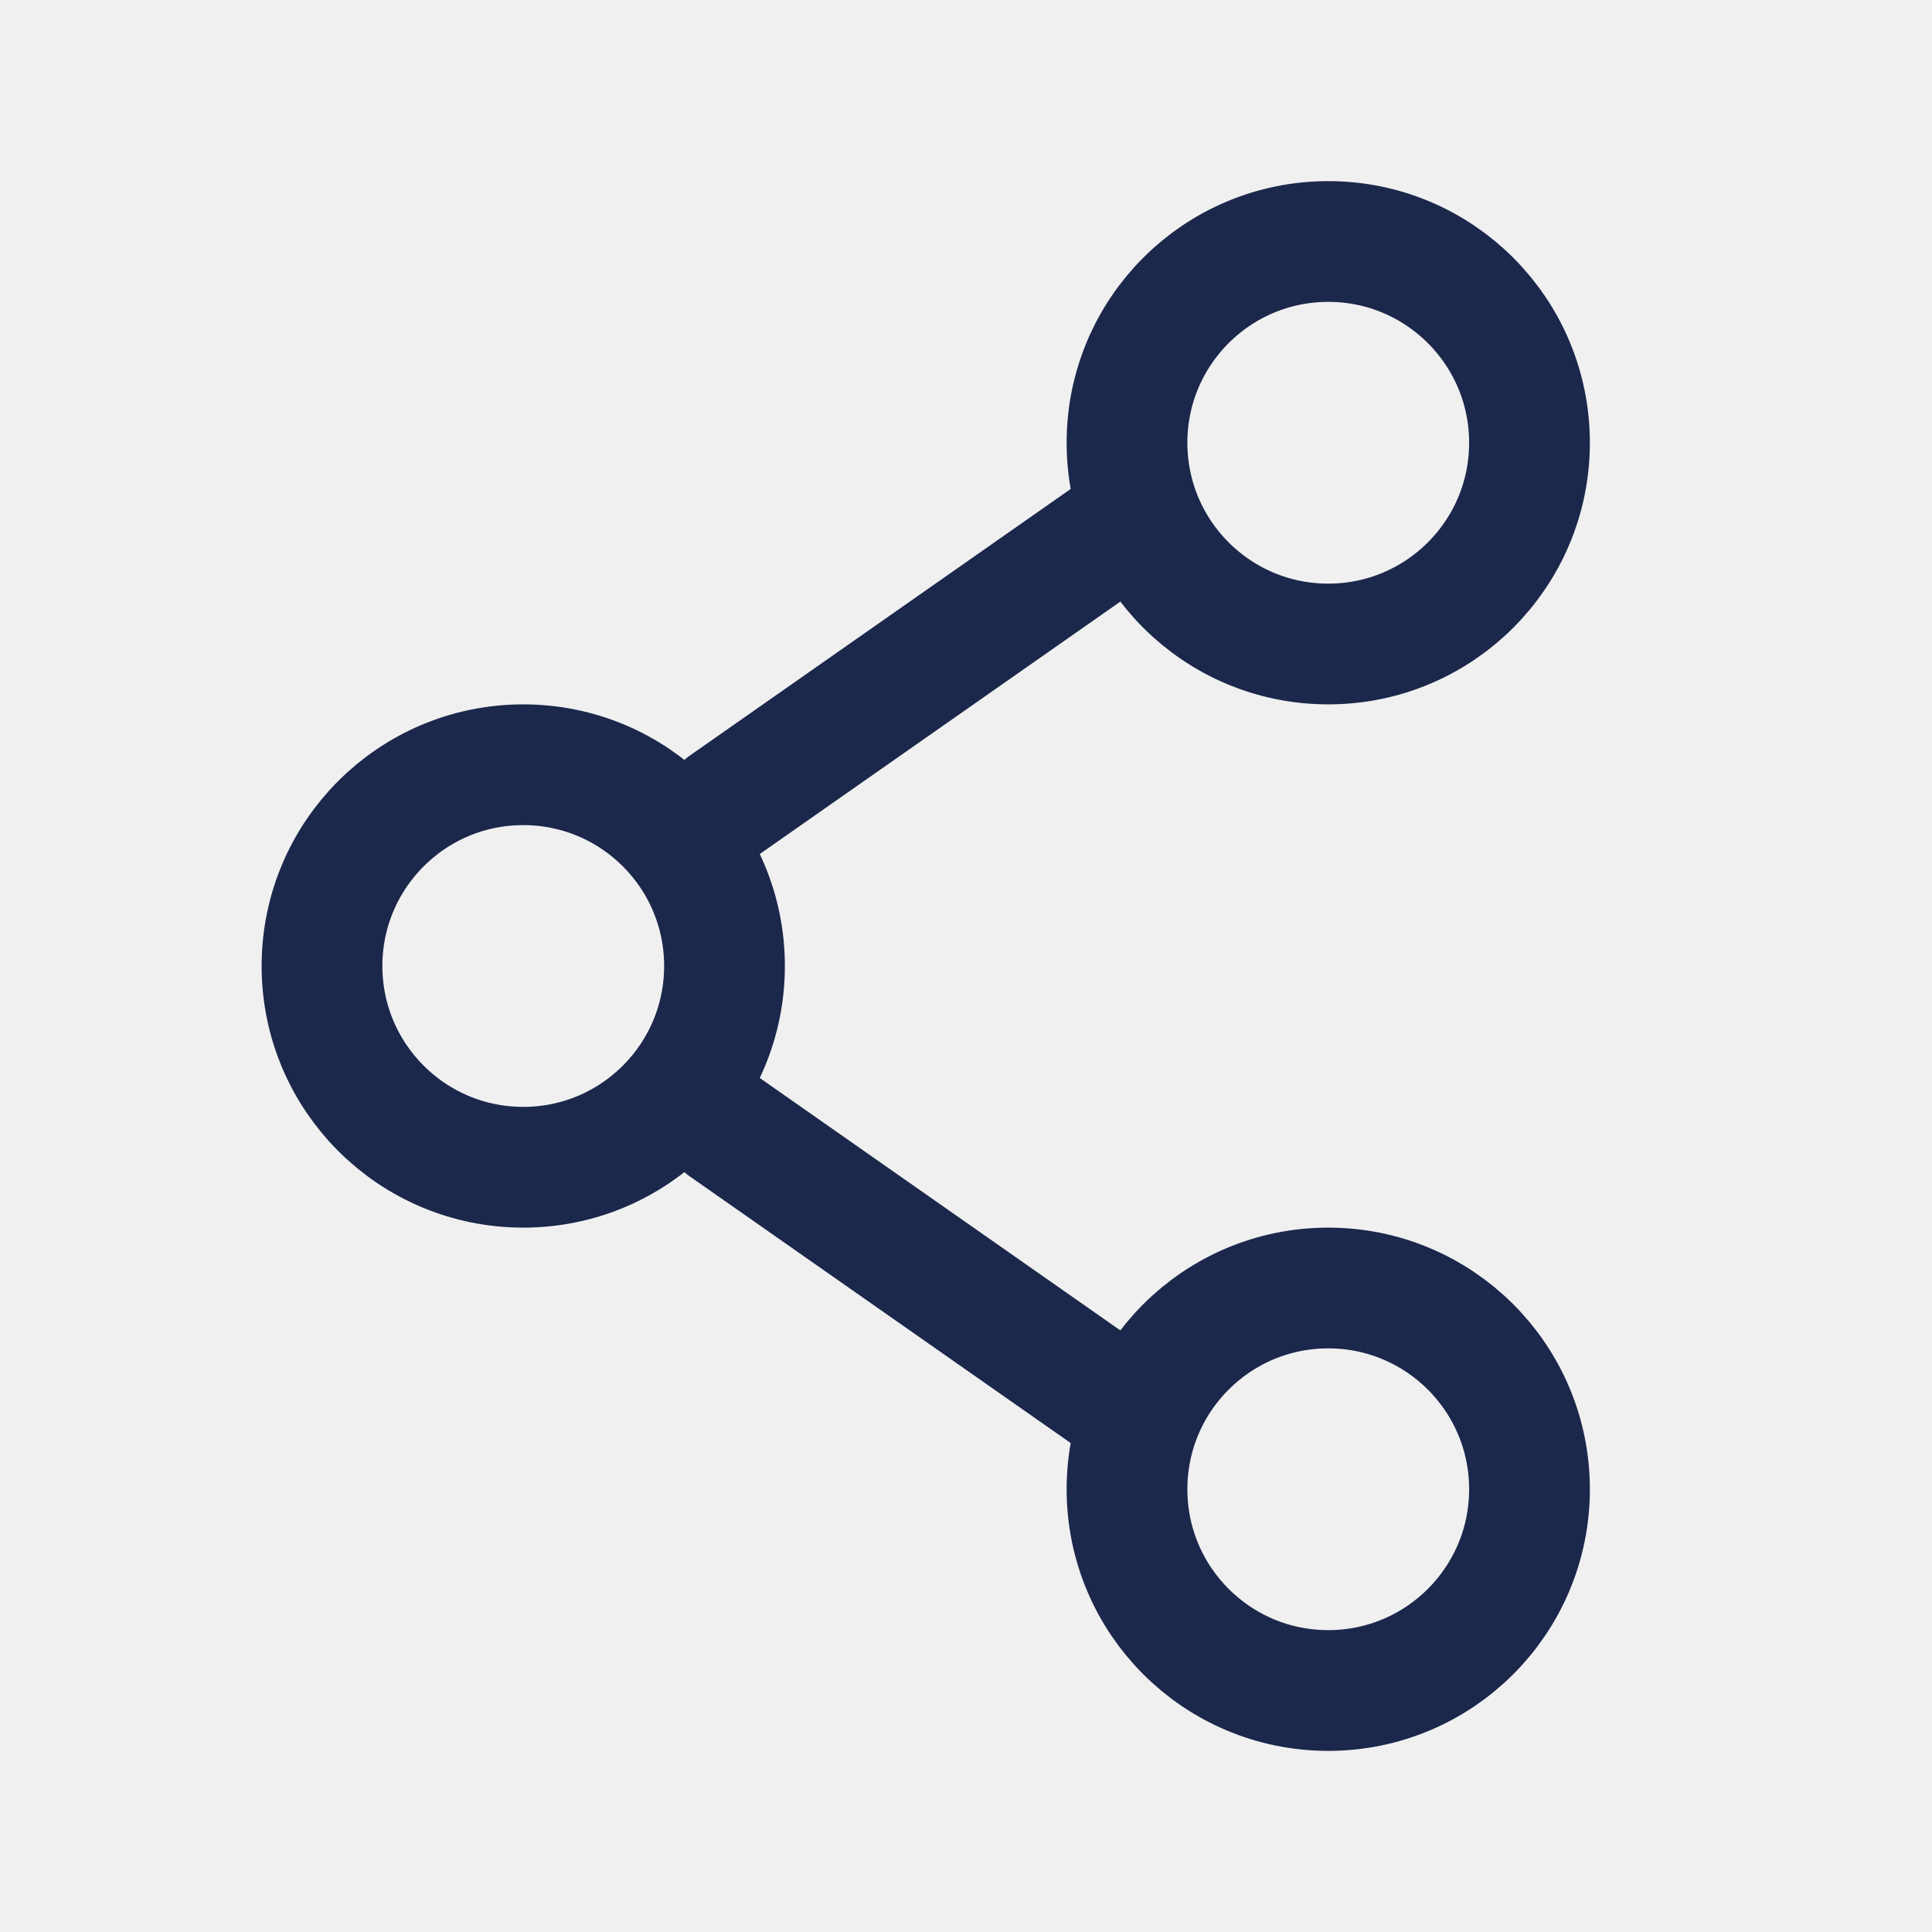
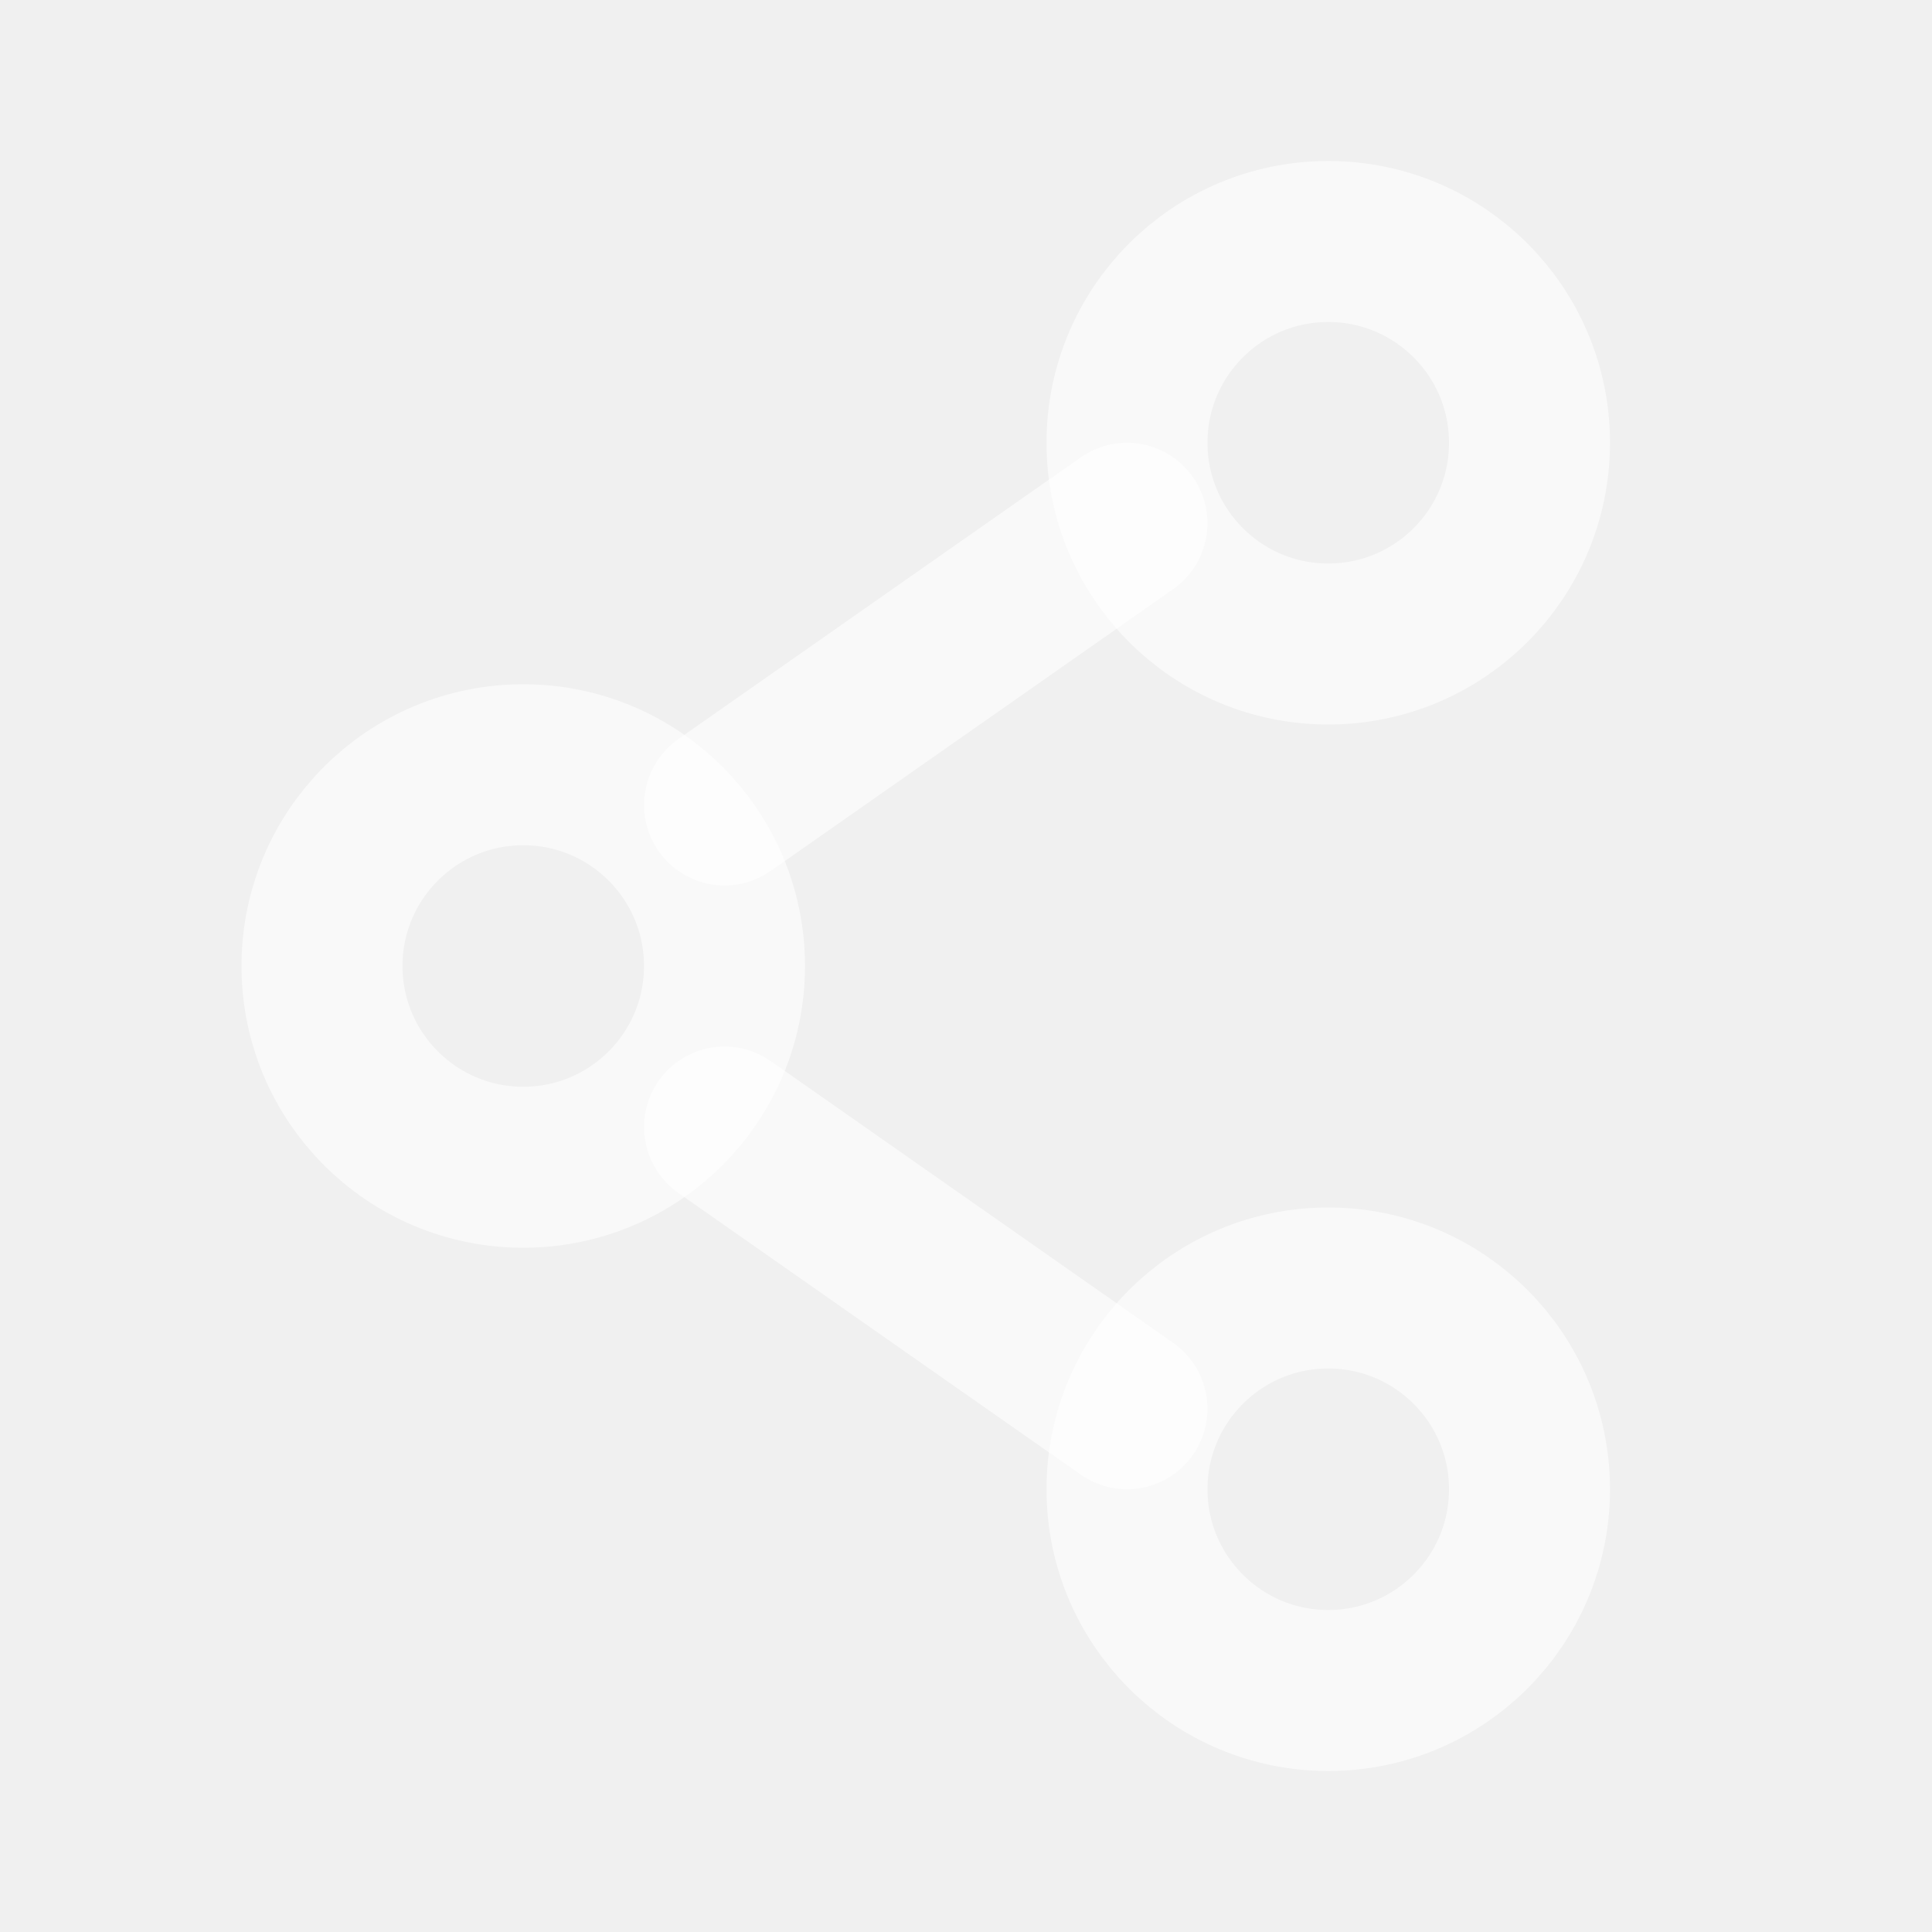
<svg xmlns="http://www.w3.org/2000/svg" width="800px" height="800px" viewBox="0 0 24 24" fill="none">
-   <path d="M9 12C9 13.381 7.881 14.5 6.5 14.5C5.119 14.5 4 13.381 4 12C4 10.619 5.119 9.5 6.5 9.5C7.881 9.5 9 10.619 9 12Z" stroke="#1C274C" stroke-width="1.5" />
-   <path d="M14 6.5L9 10" stroke="#1C274C" stroke-width="1.5" stroke-linecap="round" />
-   <path d="M14 17.5L9 14" stroke="#1C274C" stroke-width="1.5" stroke-linecap="round" />
-   <path d="M19 18.5C19 19.881 17.881 21 16.5 21C15.119 21 14 19.881 14 18.5C14 17.119 15.119 16 16.5 16C17.881 16 19 17.119 19 18.5Z" stroke="#1C274C" stroke-width="1.5" />
-   <path d="M19 5.5C19 6.881 17.881 8 16.5 8C15.119 8 14 6.881 14 5.5C14 4.119 15.119 3 16.5 3C17.881 3 19 4.119 19 5.5Z" stroke="#1C274C" stroke-width="1.5" />
+   <path d="M9 12C9 13.381 7.881 14.5 6.5 14.5C5.119 14.5 4 13.381 4 12C4 10.619 5.119 9.5 6.5 9.5C7.881 9.5 9 10.619 9 12Z" stroke="#FFFFFF" stroke-opacity="0.6" stroke-width="2" />
+   <path d="M14 6.5L9 10" stroke="#FFFFFF" stroke-opacity="0.6" stroke-width="2" stroke-linecap="round" />
+   <path d="M14 17.5L9 14" stroke="#FFFFFF" stroke-opacity="0.6" stroke-width="2" stroke-linecap="round" />
+   <path d="M19 18.5C19 19.881 17.881 21 16.5 21C15.119 21 14 19.881 14 18.5C14 17.119 15.119 16 16.5 16C17.881 16 19 17.119 19 18.5Z" stroke="#FFFFFF" stroke-opacity="0.6" stroke-width="2" />
+   <path d="M19 5.5C19 6.881 17.881 8 16.5 8C15.119 8 14 6.881 14 5.5C14 4.119 15.119 3 16.5 3C17.881 3 19 4.119 19 5.5Z" stroke="#FFFFFF" stroke-opacity="0.6" stroke-width="2" />
</svg>
